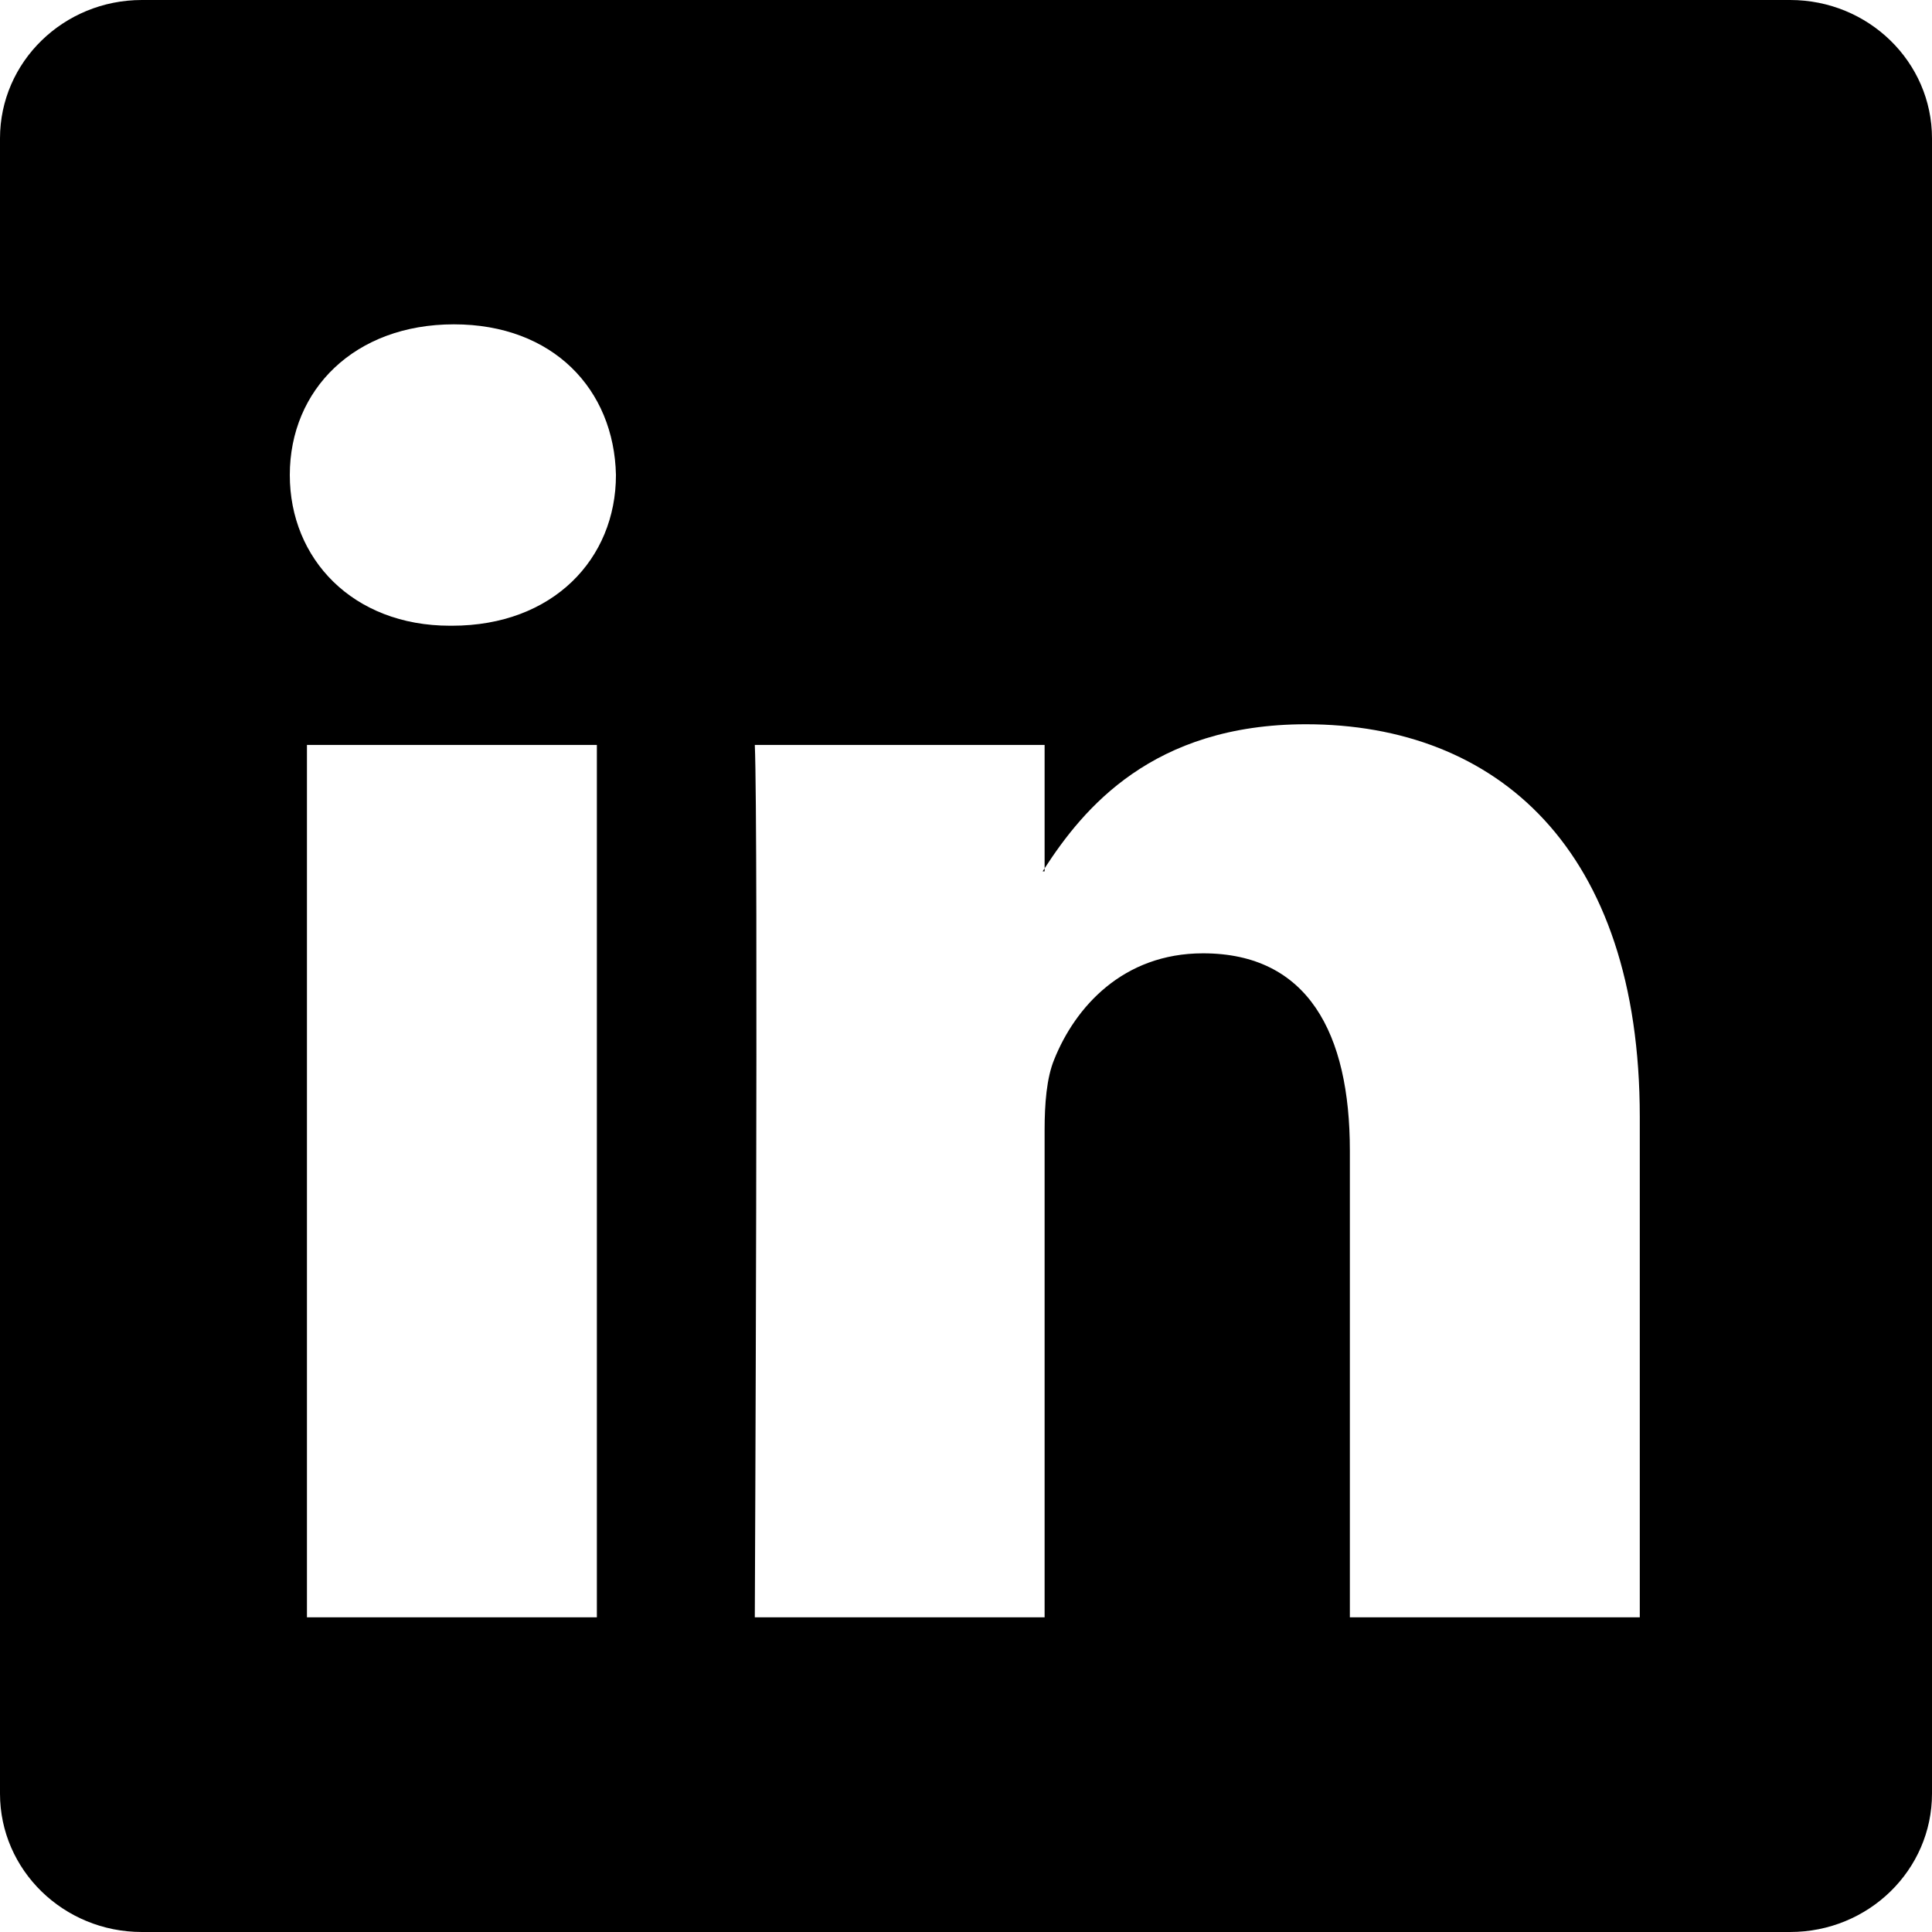
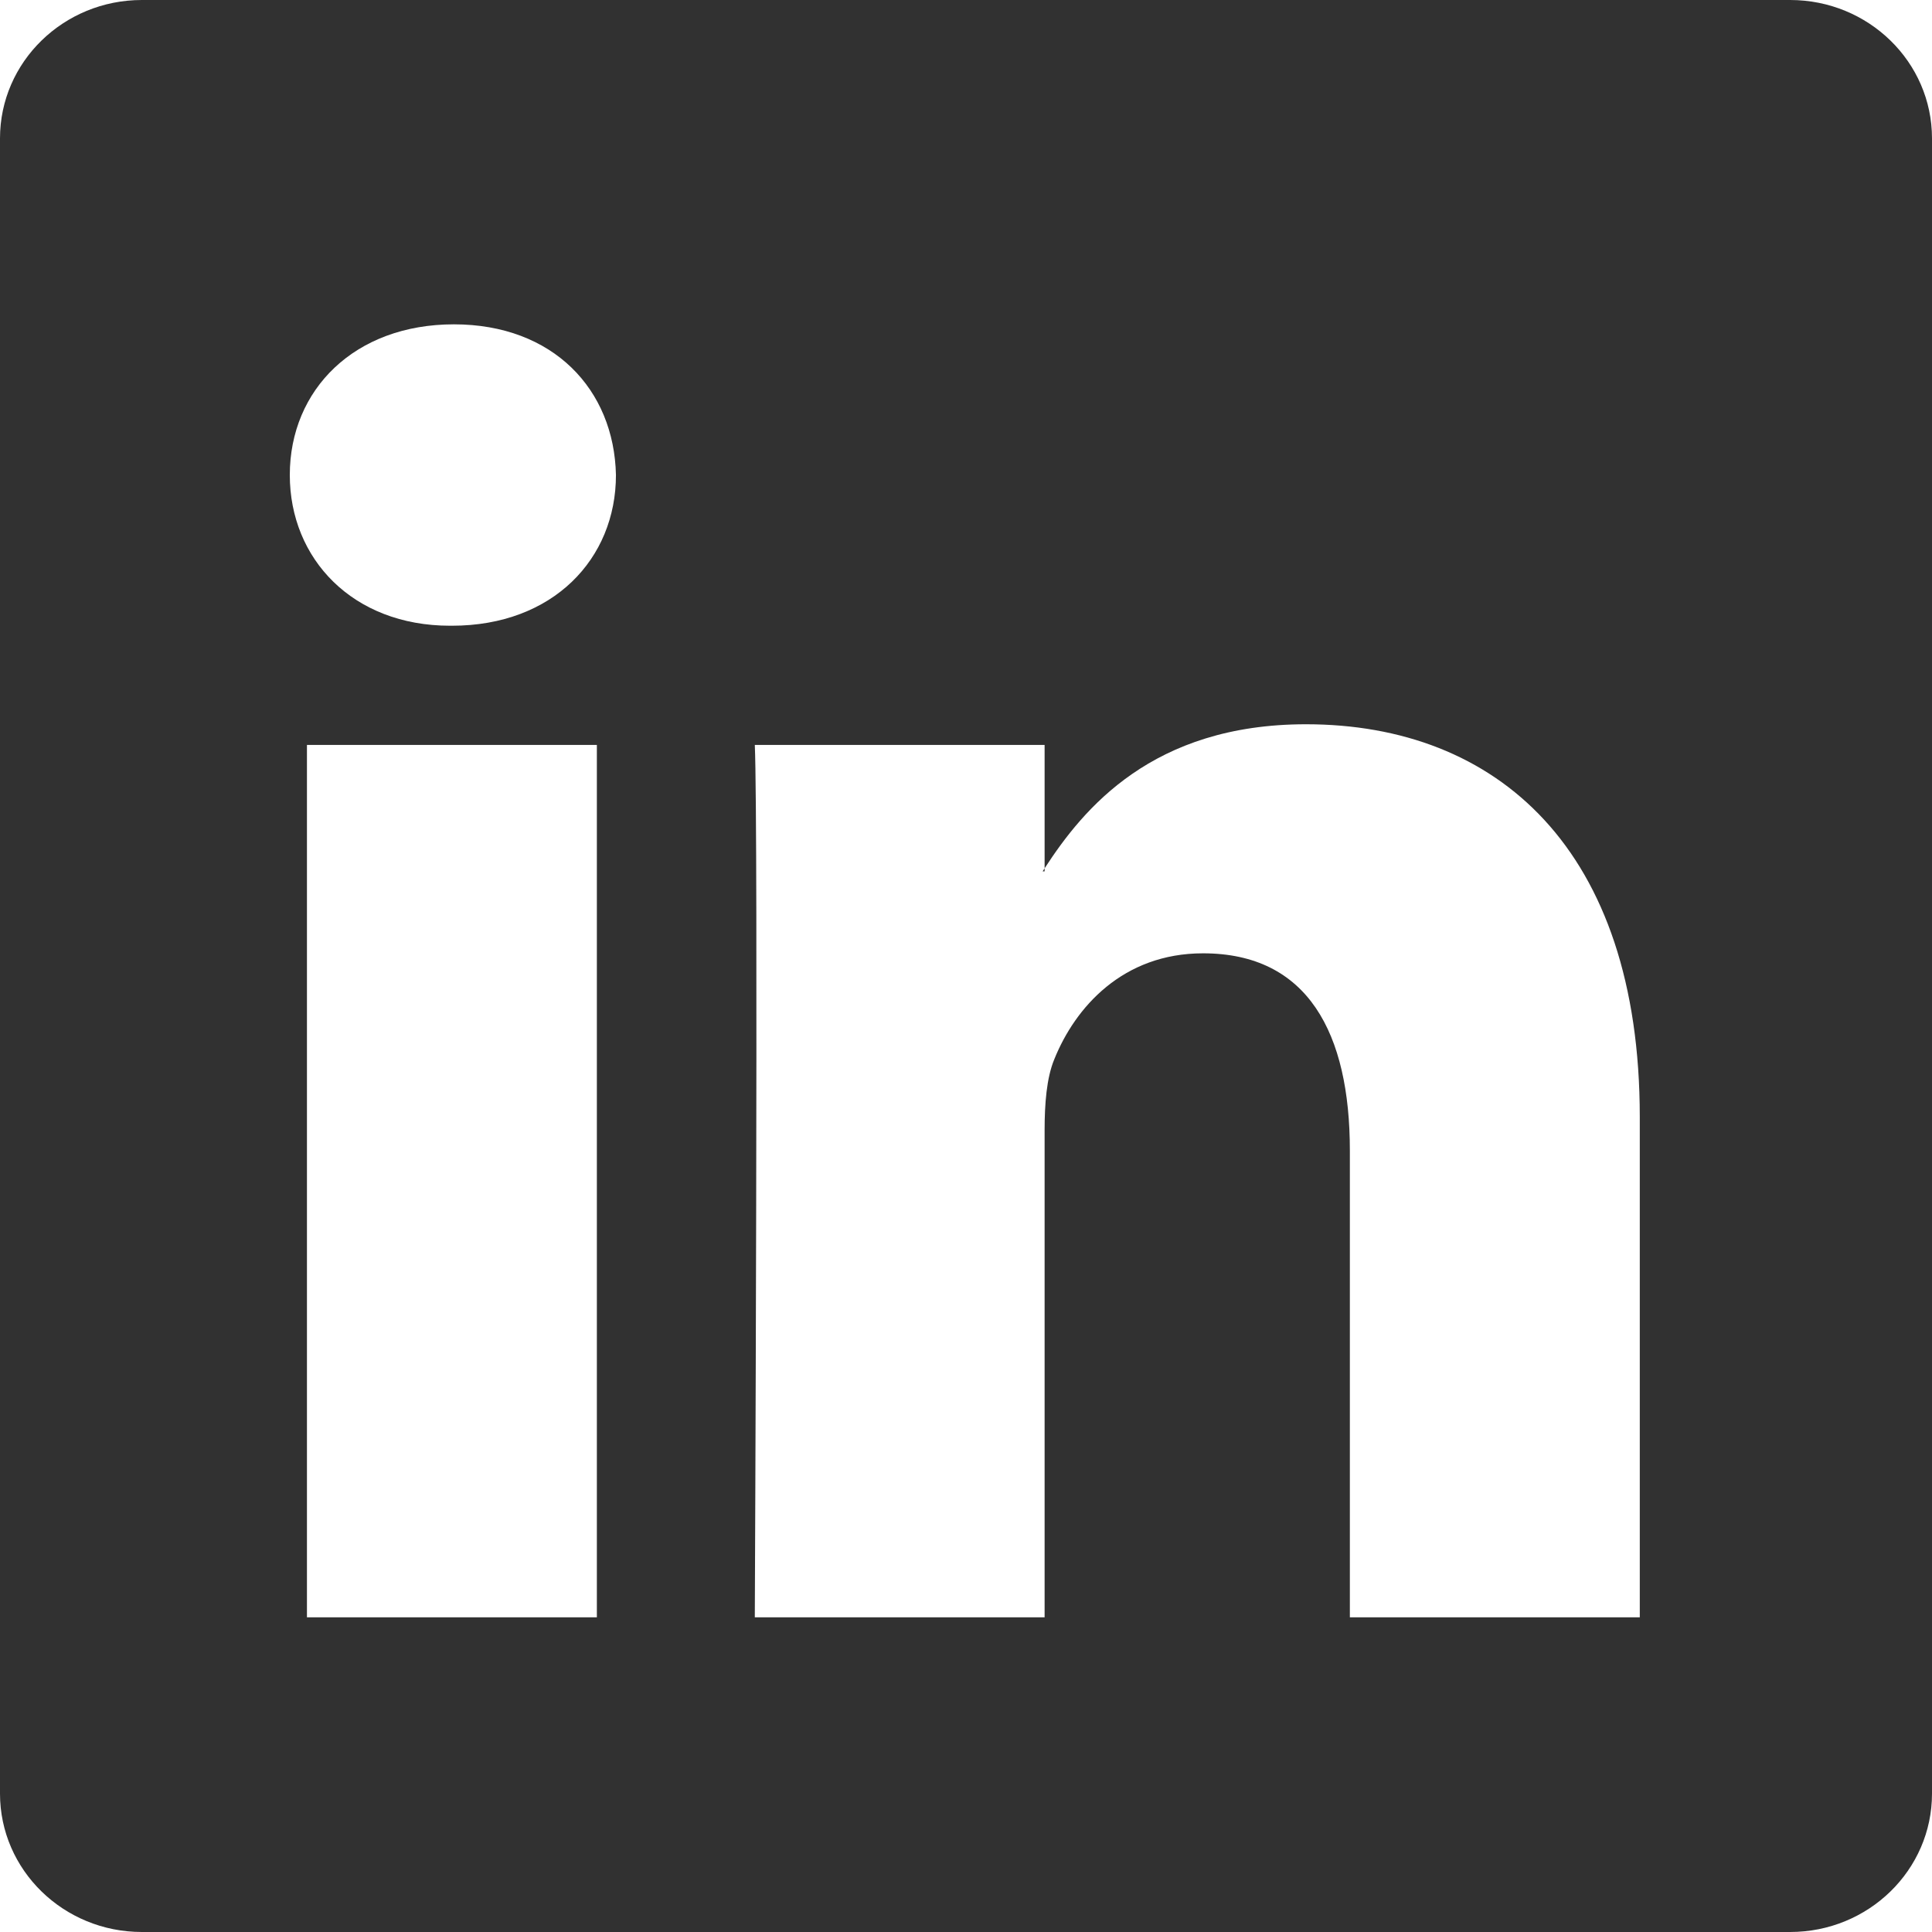
- <svg xmlns="http://www.w3.org/2000/svg" width="16" height="16" fill="currentColor" class="bi bi-linkedin" viewBox="0 0 16 16">
+ <svg xmlns="http://www.w3.org/2000/svg" width="16" height="16" fill="#313131" class="bi bi-linkedin" viewBox="0 0 16 16">
  <path d="M0 1.146C0 .513.526 0 1.175 0h13.65C15.474 0 16 .513 16 1.146v13.708c0 .633-.526 1.146-1.175 1.146H1.175C.526 16 0 15.487 0 14.854V1.146zm4.943 12.248V6.169H2.542v7.225h2.401zm-1.2-8.212c.837 0 1.358-.554 1.358-1.248-.015-.709-.52-1.248-1.342-1.248-.822 0-1.359.54-1.359 1.248 0 .694.521 1.248 1.327 1.248h.016zm4.908 8.212V9.359c0-.216.016-.432.08-.586.173-.431.568-.878 1.232-.878.869 0 1.216.662 1.216 1.634v3.865h2.401V9.25c0-2.22-1.184-3.252-2.764-3.252-1.274 0-1.845.7-2.165 1.193v.025h-.016a5.54 5.54 0 0 1 .016-.025V6.169h-2.4c.03.678 0 7.225 0 7.225h2.4z" />
</svg>
